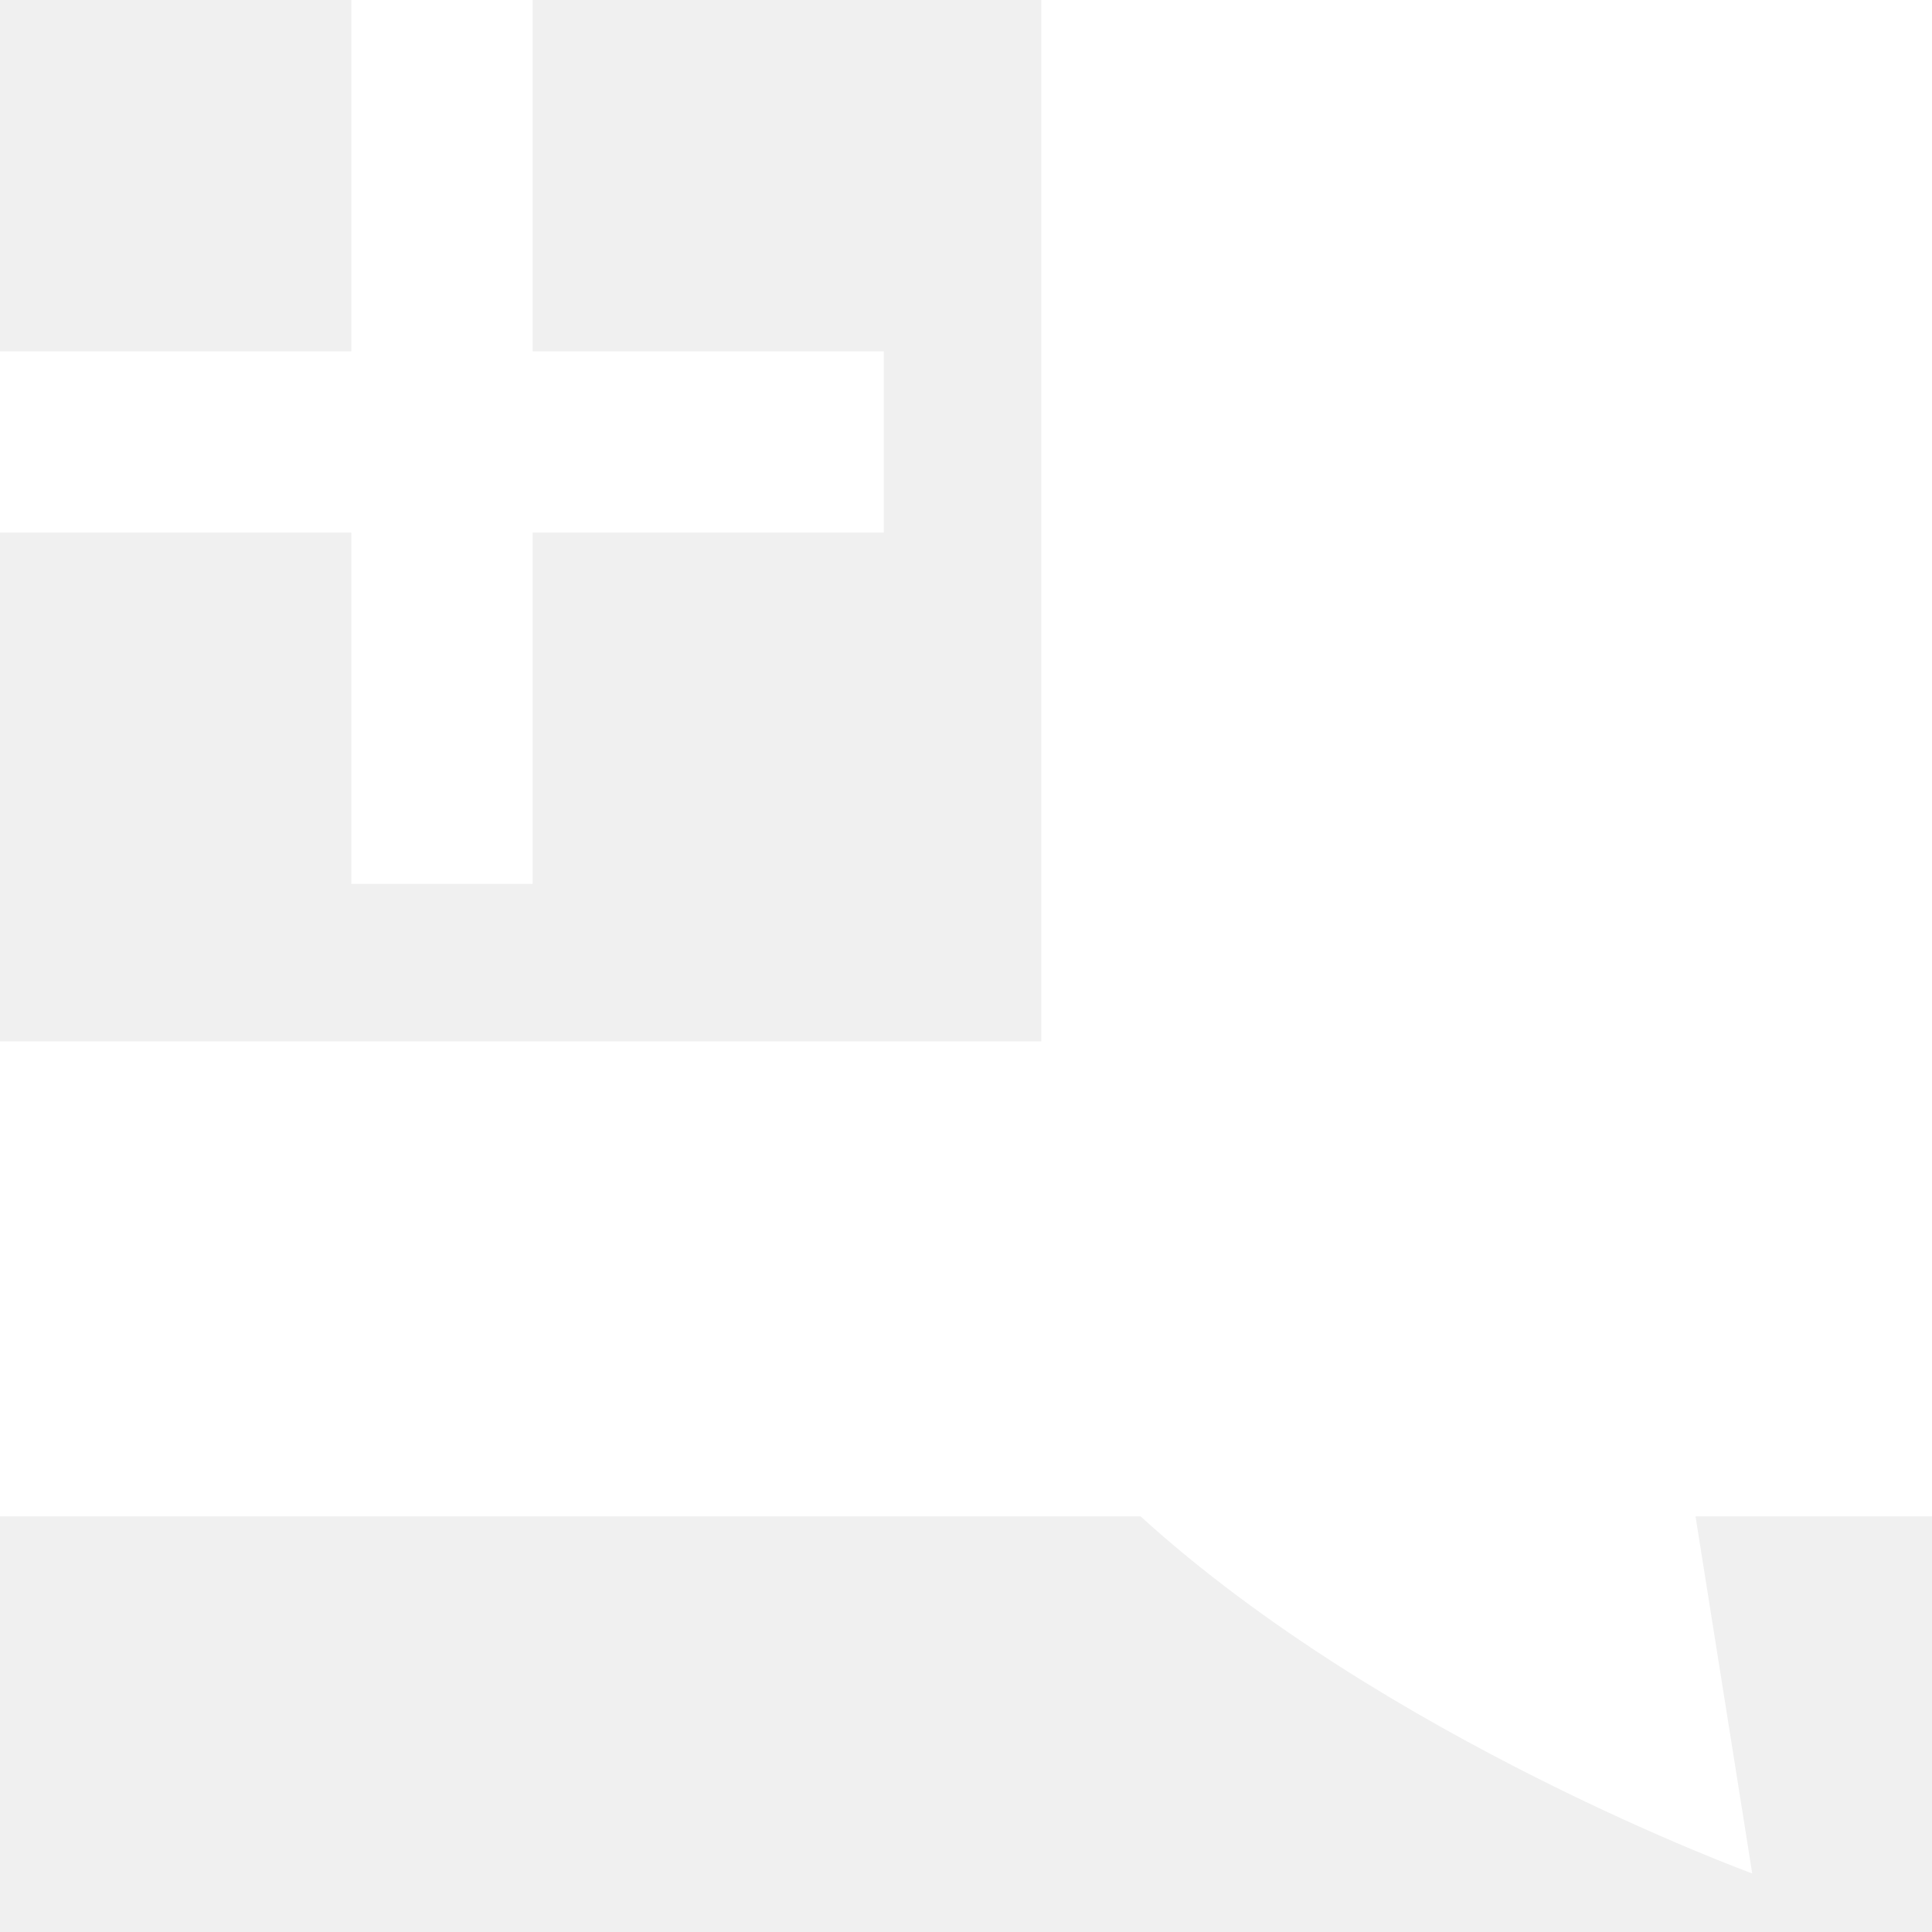
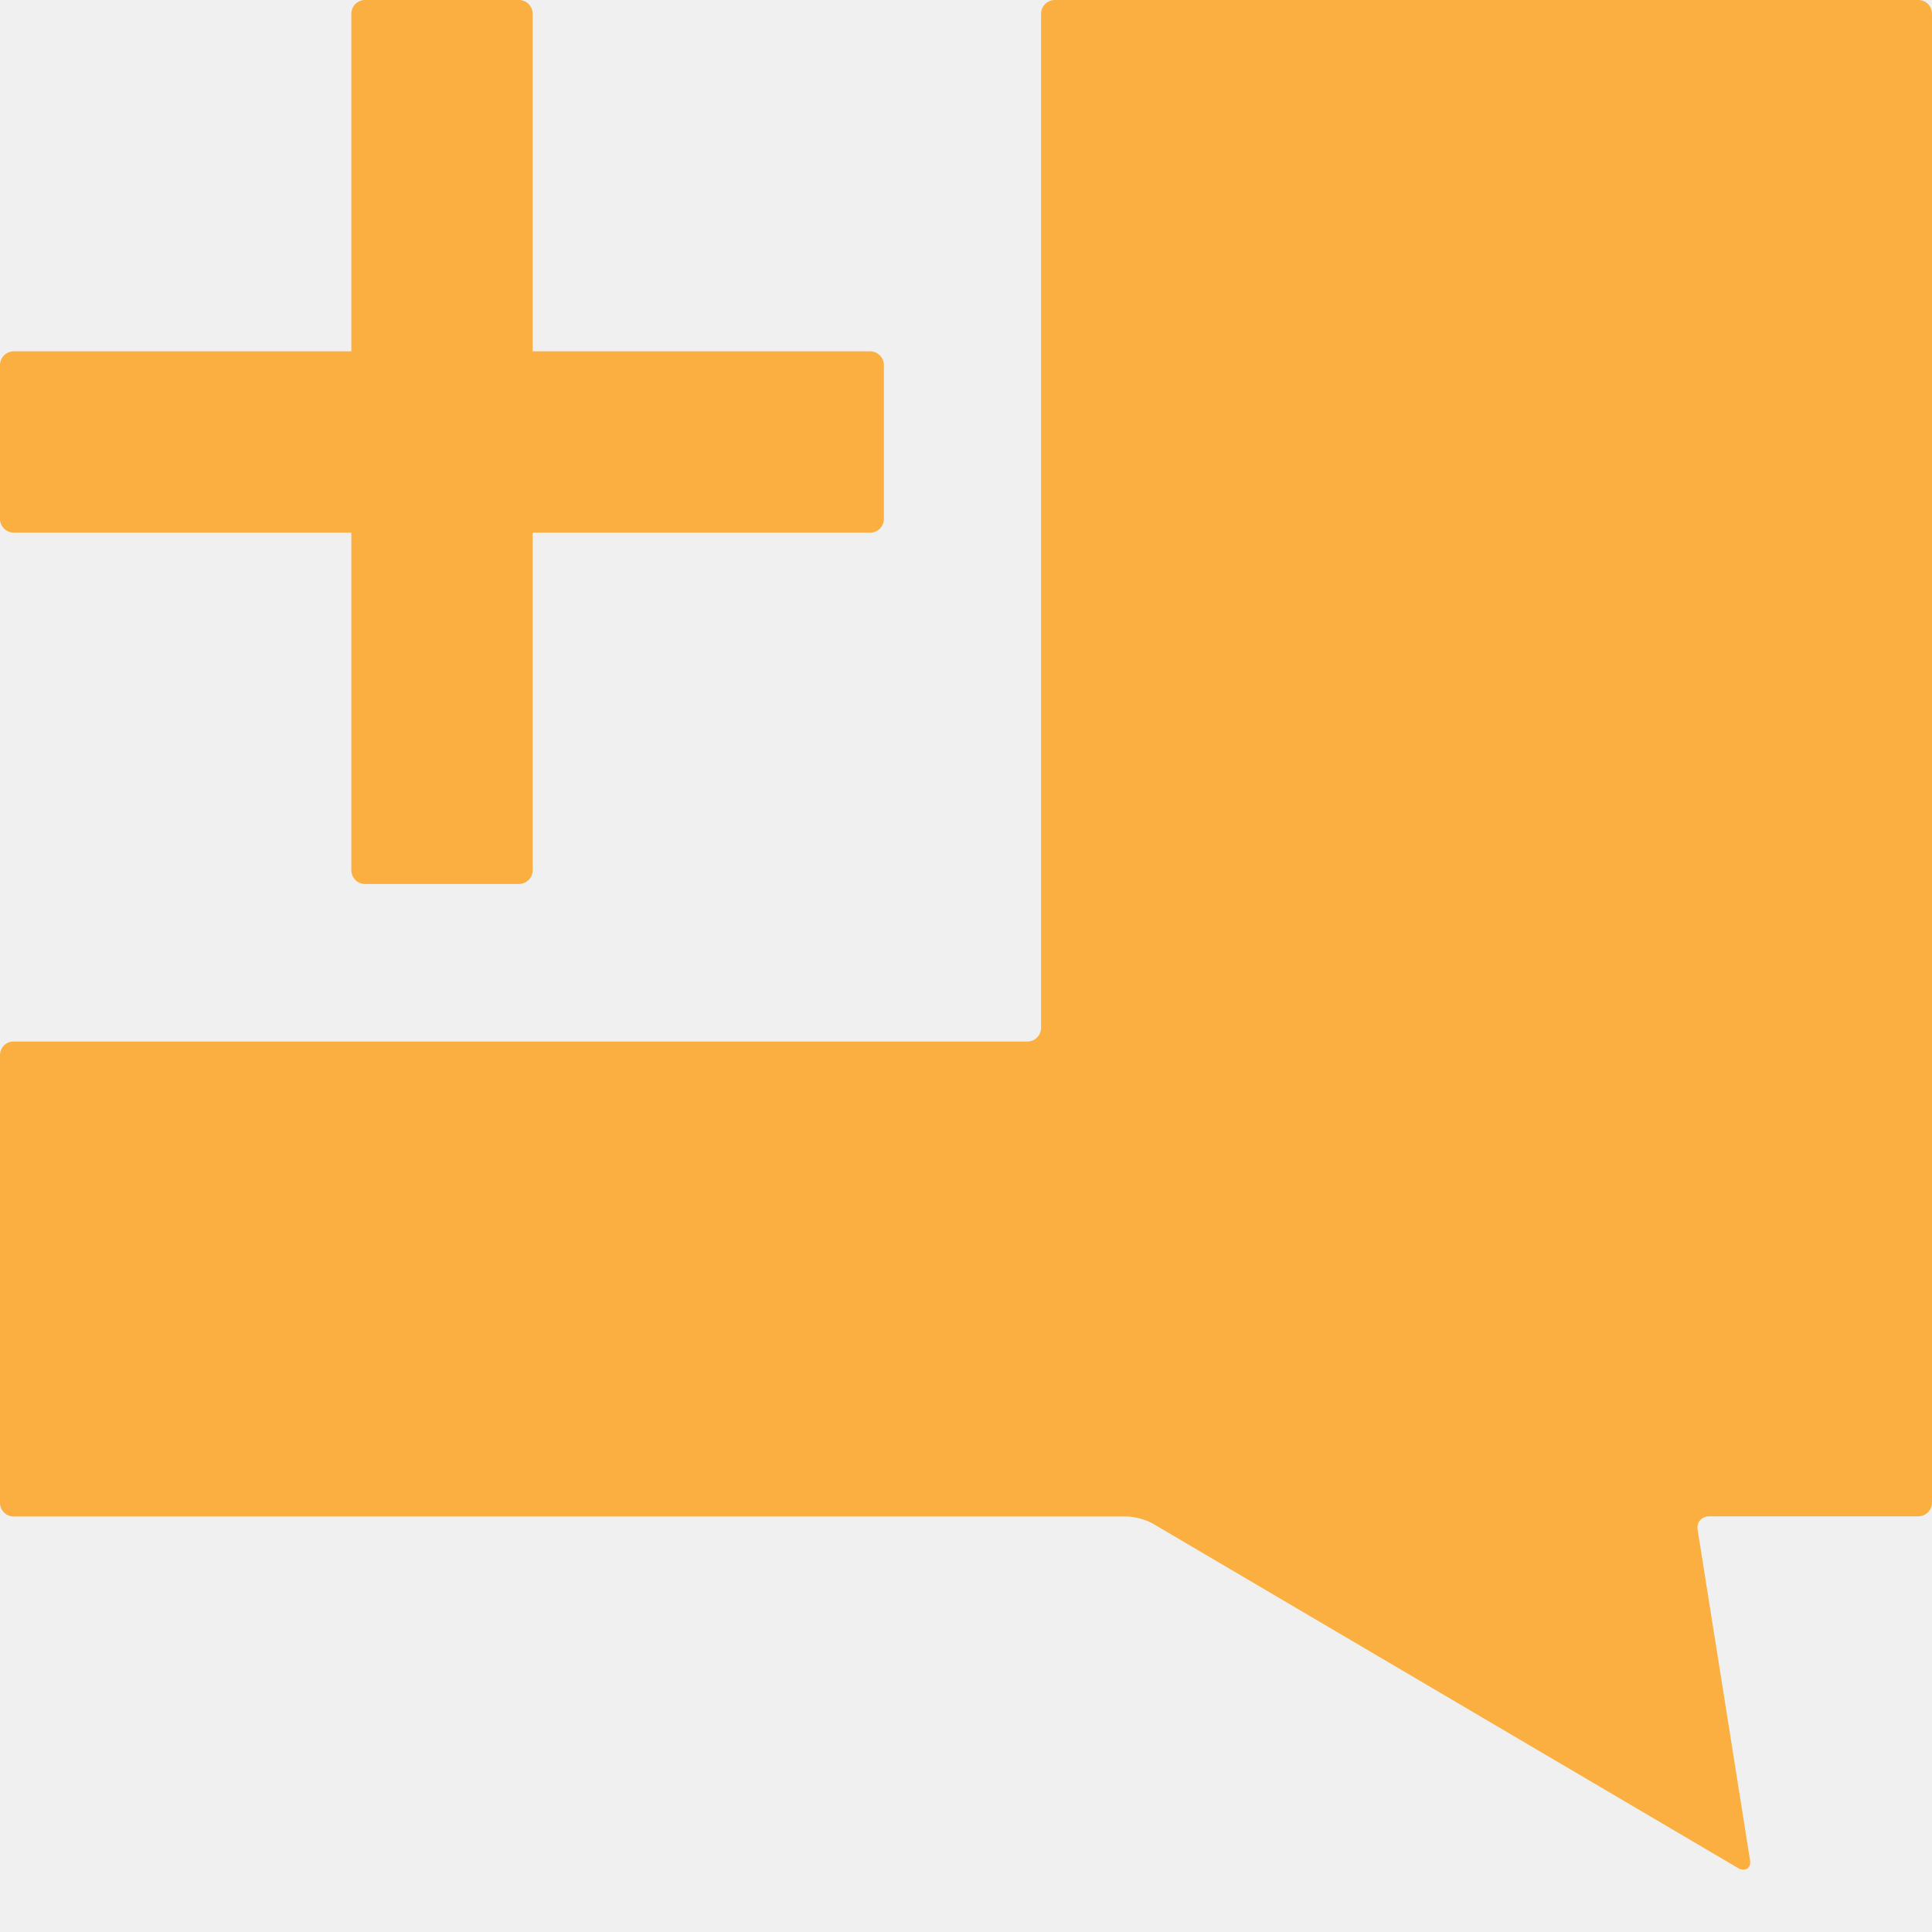
<svg xmlns="http://www.w3.org/2000/svg" version="1.1" id="Ebene_1" x="0px" y="0px" width="20px" height="20px" viewBox="0 0 20 20" enable-background="new 0 0 20 20" xml:space="preserve">
  <g>
    <g>
-       <path fill="#FFFFFF" d="M20,0h-9.221v10.78H0v4.917h11.807c2.544,2.316,6.332,3.697,6.332,3.697l-0.587-3.697H20V0z" />
-     </g>
-     <g>
-       <rect x="3.637" fill="#FFFFFF" width="1.877" height="9.15" />
-       <rect y="3.637" fill="#FFFFFF" width="9.149" height="1.876" />
+       <g>
+         <g>
+           <path fill="#FAAF40" d="M20,0.142C20,0.064,19.938,0,19.857,0H10.92c-0.078,0-0.143,0.064-0.143,0.142v10.497      c0,0.078-0.063,0.143-0.141,0.143H0.142C0.064,10.78,0,10.844,0,10.922v4.635c0,0.077,0.064,0.142,0.142,0.142h11.523      c0.078,0,0.196,0.032,0.265,0.071l6.076,3.576c0.073,0.027,0.123-0.014,0.11-0.091l-0.542-3.418      c-0.014-0.077,0.041-0.14,0.119-0.14h2.164c0.078,0,0.143-0.063,0.143-0.143V0.142z" />
+         </g>
+       </g>
+       <g>
+         <g>
+           <path fill="#FAAF40" d="M3.637,0.142C3.637,0.064,3.701,0,3.779,0h1.594C5.45,0,5.514,0.064,5.514,0.142v8.867      c0,0.078-0.064,0.142-0.142,0.142H3.779c-0.078,0-0.142-0.064-0.142-0.142V0.142z" />
+         </g>
+         <g>
+           <path fill="#FAAF40" d="M0,3.779c0-0.078,0.064-0.142,0.142-0.142h8.866c0.078,0,0.142,0.064,0.142,0.142v1.593      c0,0.078-0.064,0.142-0.142,0.142H0.142C0.064,5.513,0,5.449,0,5.372V3.779z" />
+         </g>
+       </g>
    </g>
  </g>
</svg>
